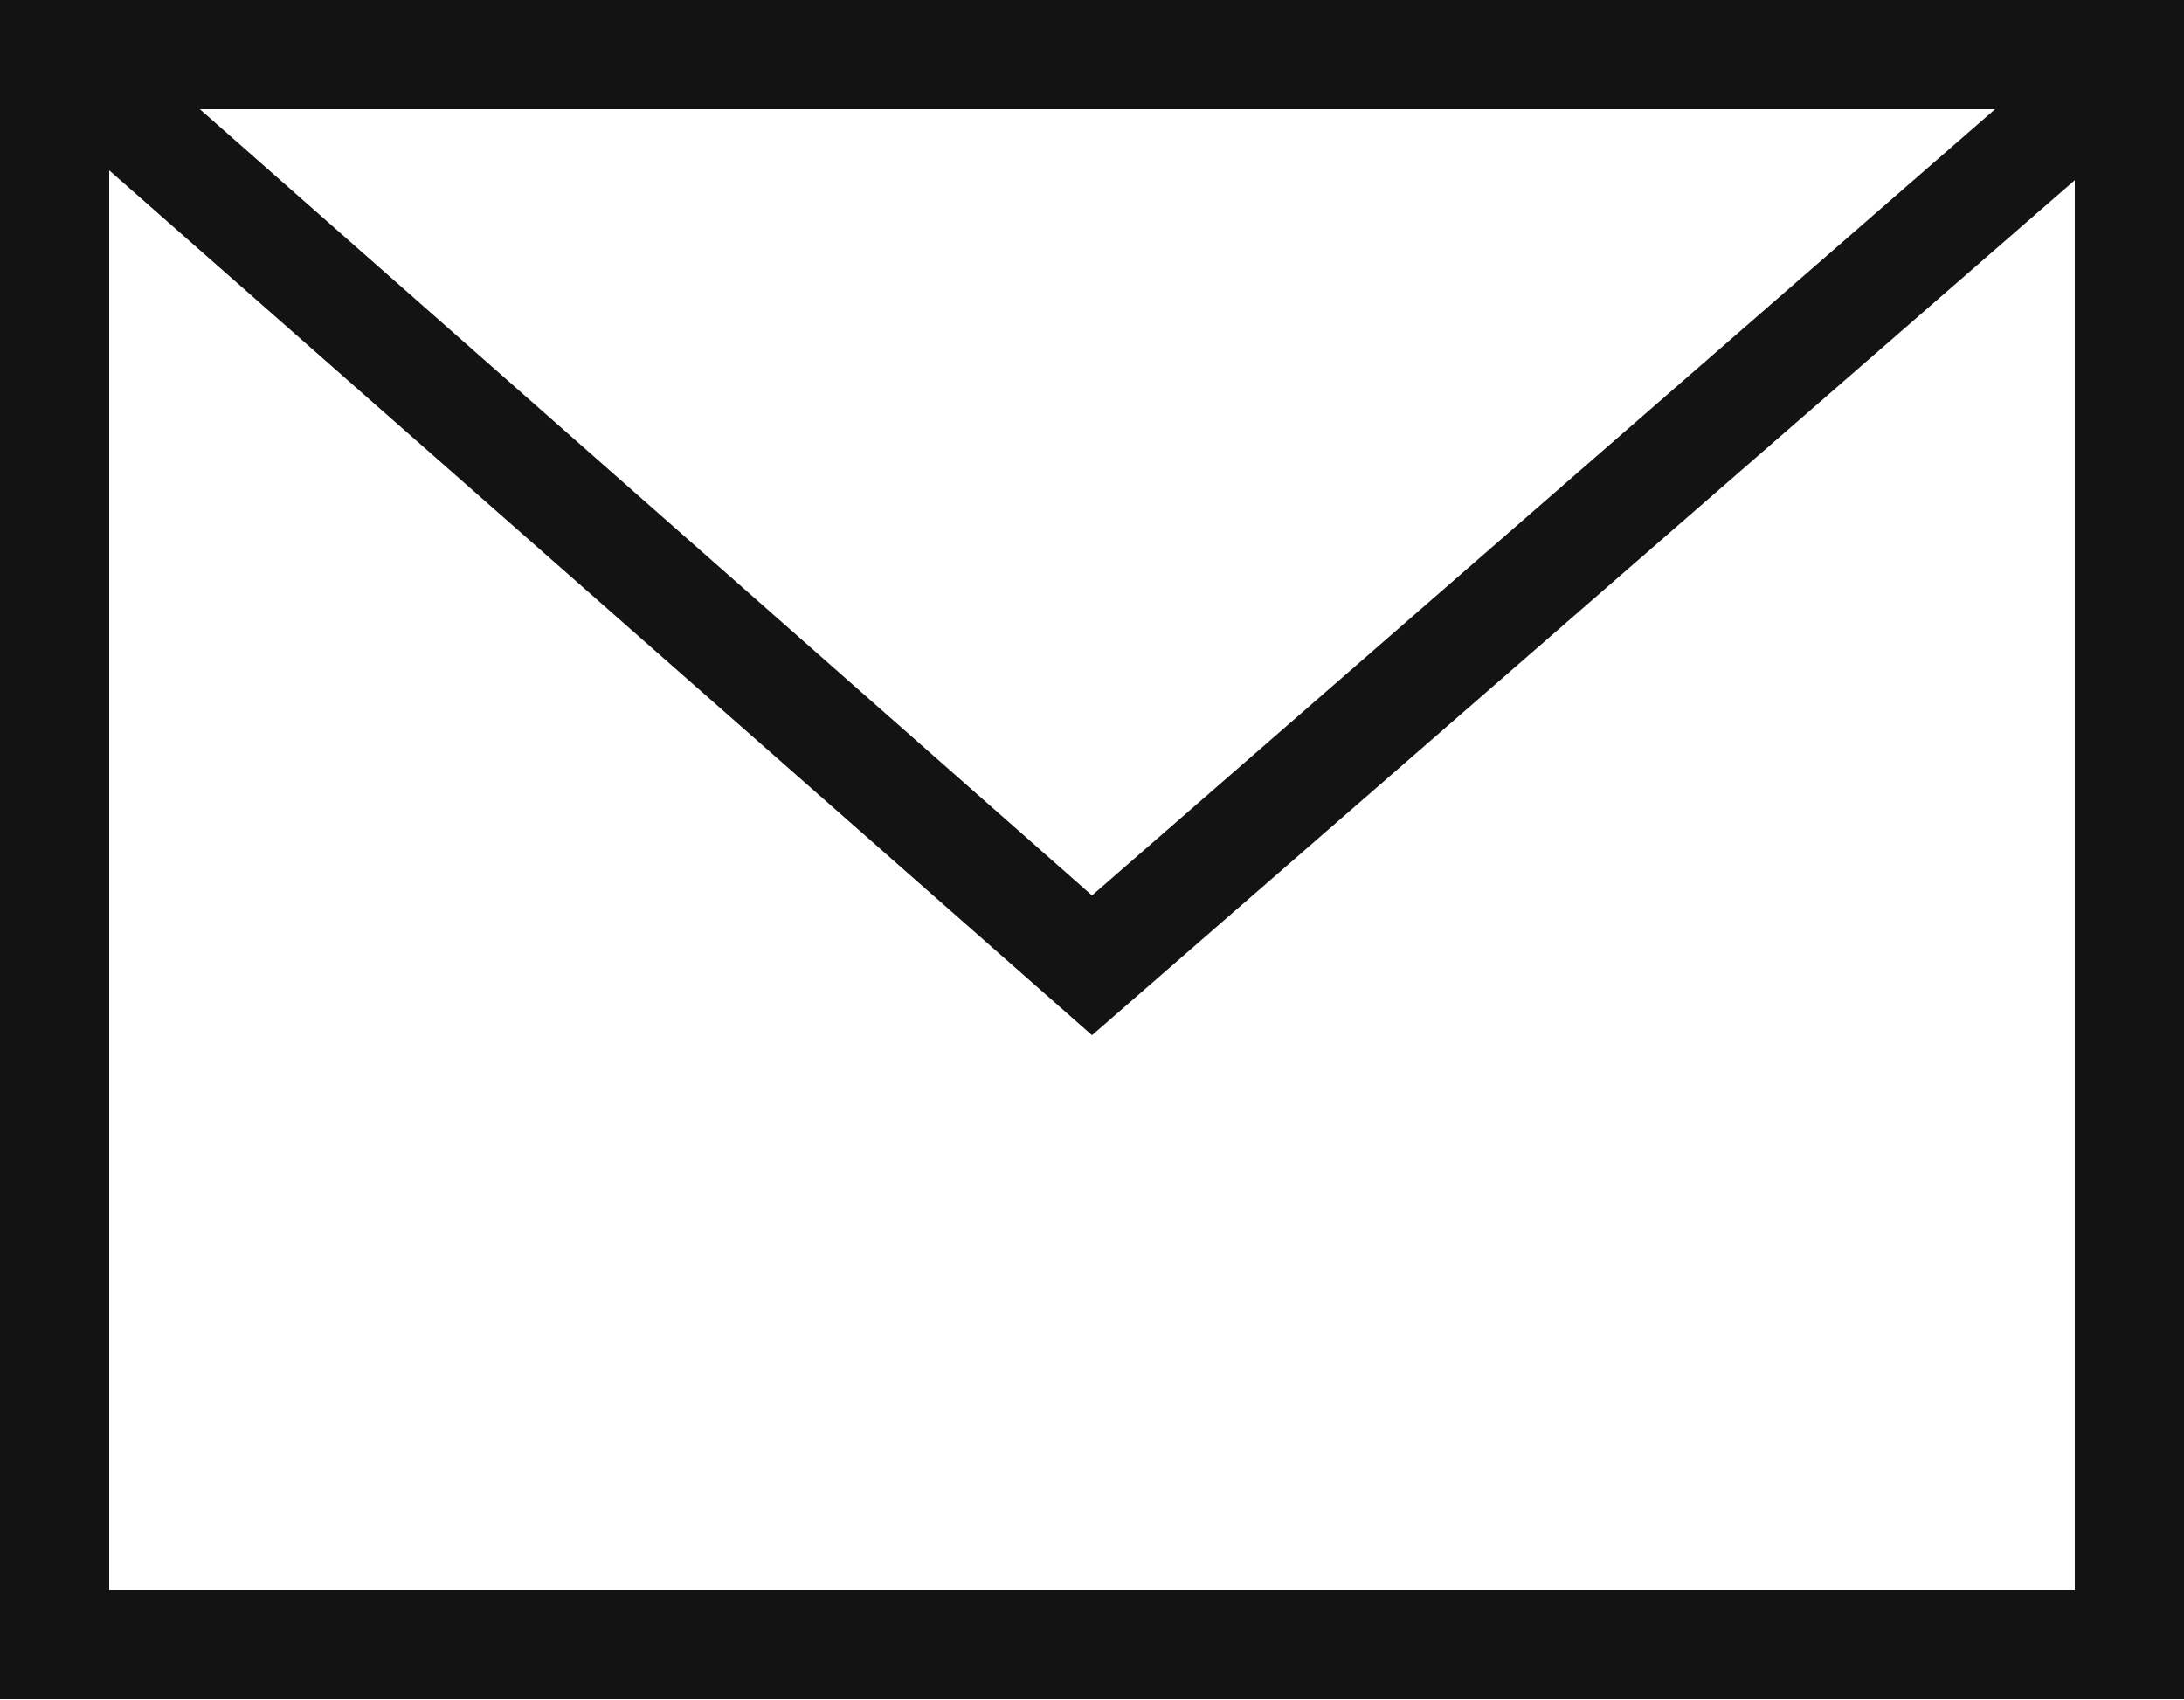
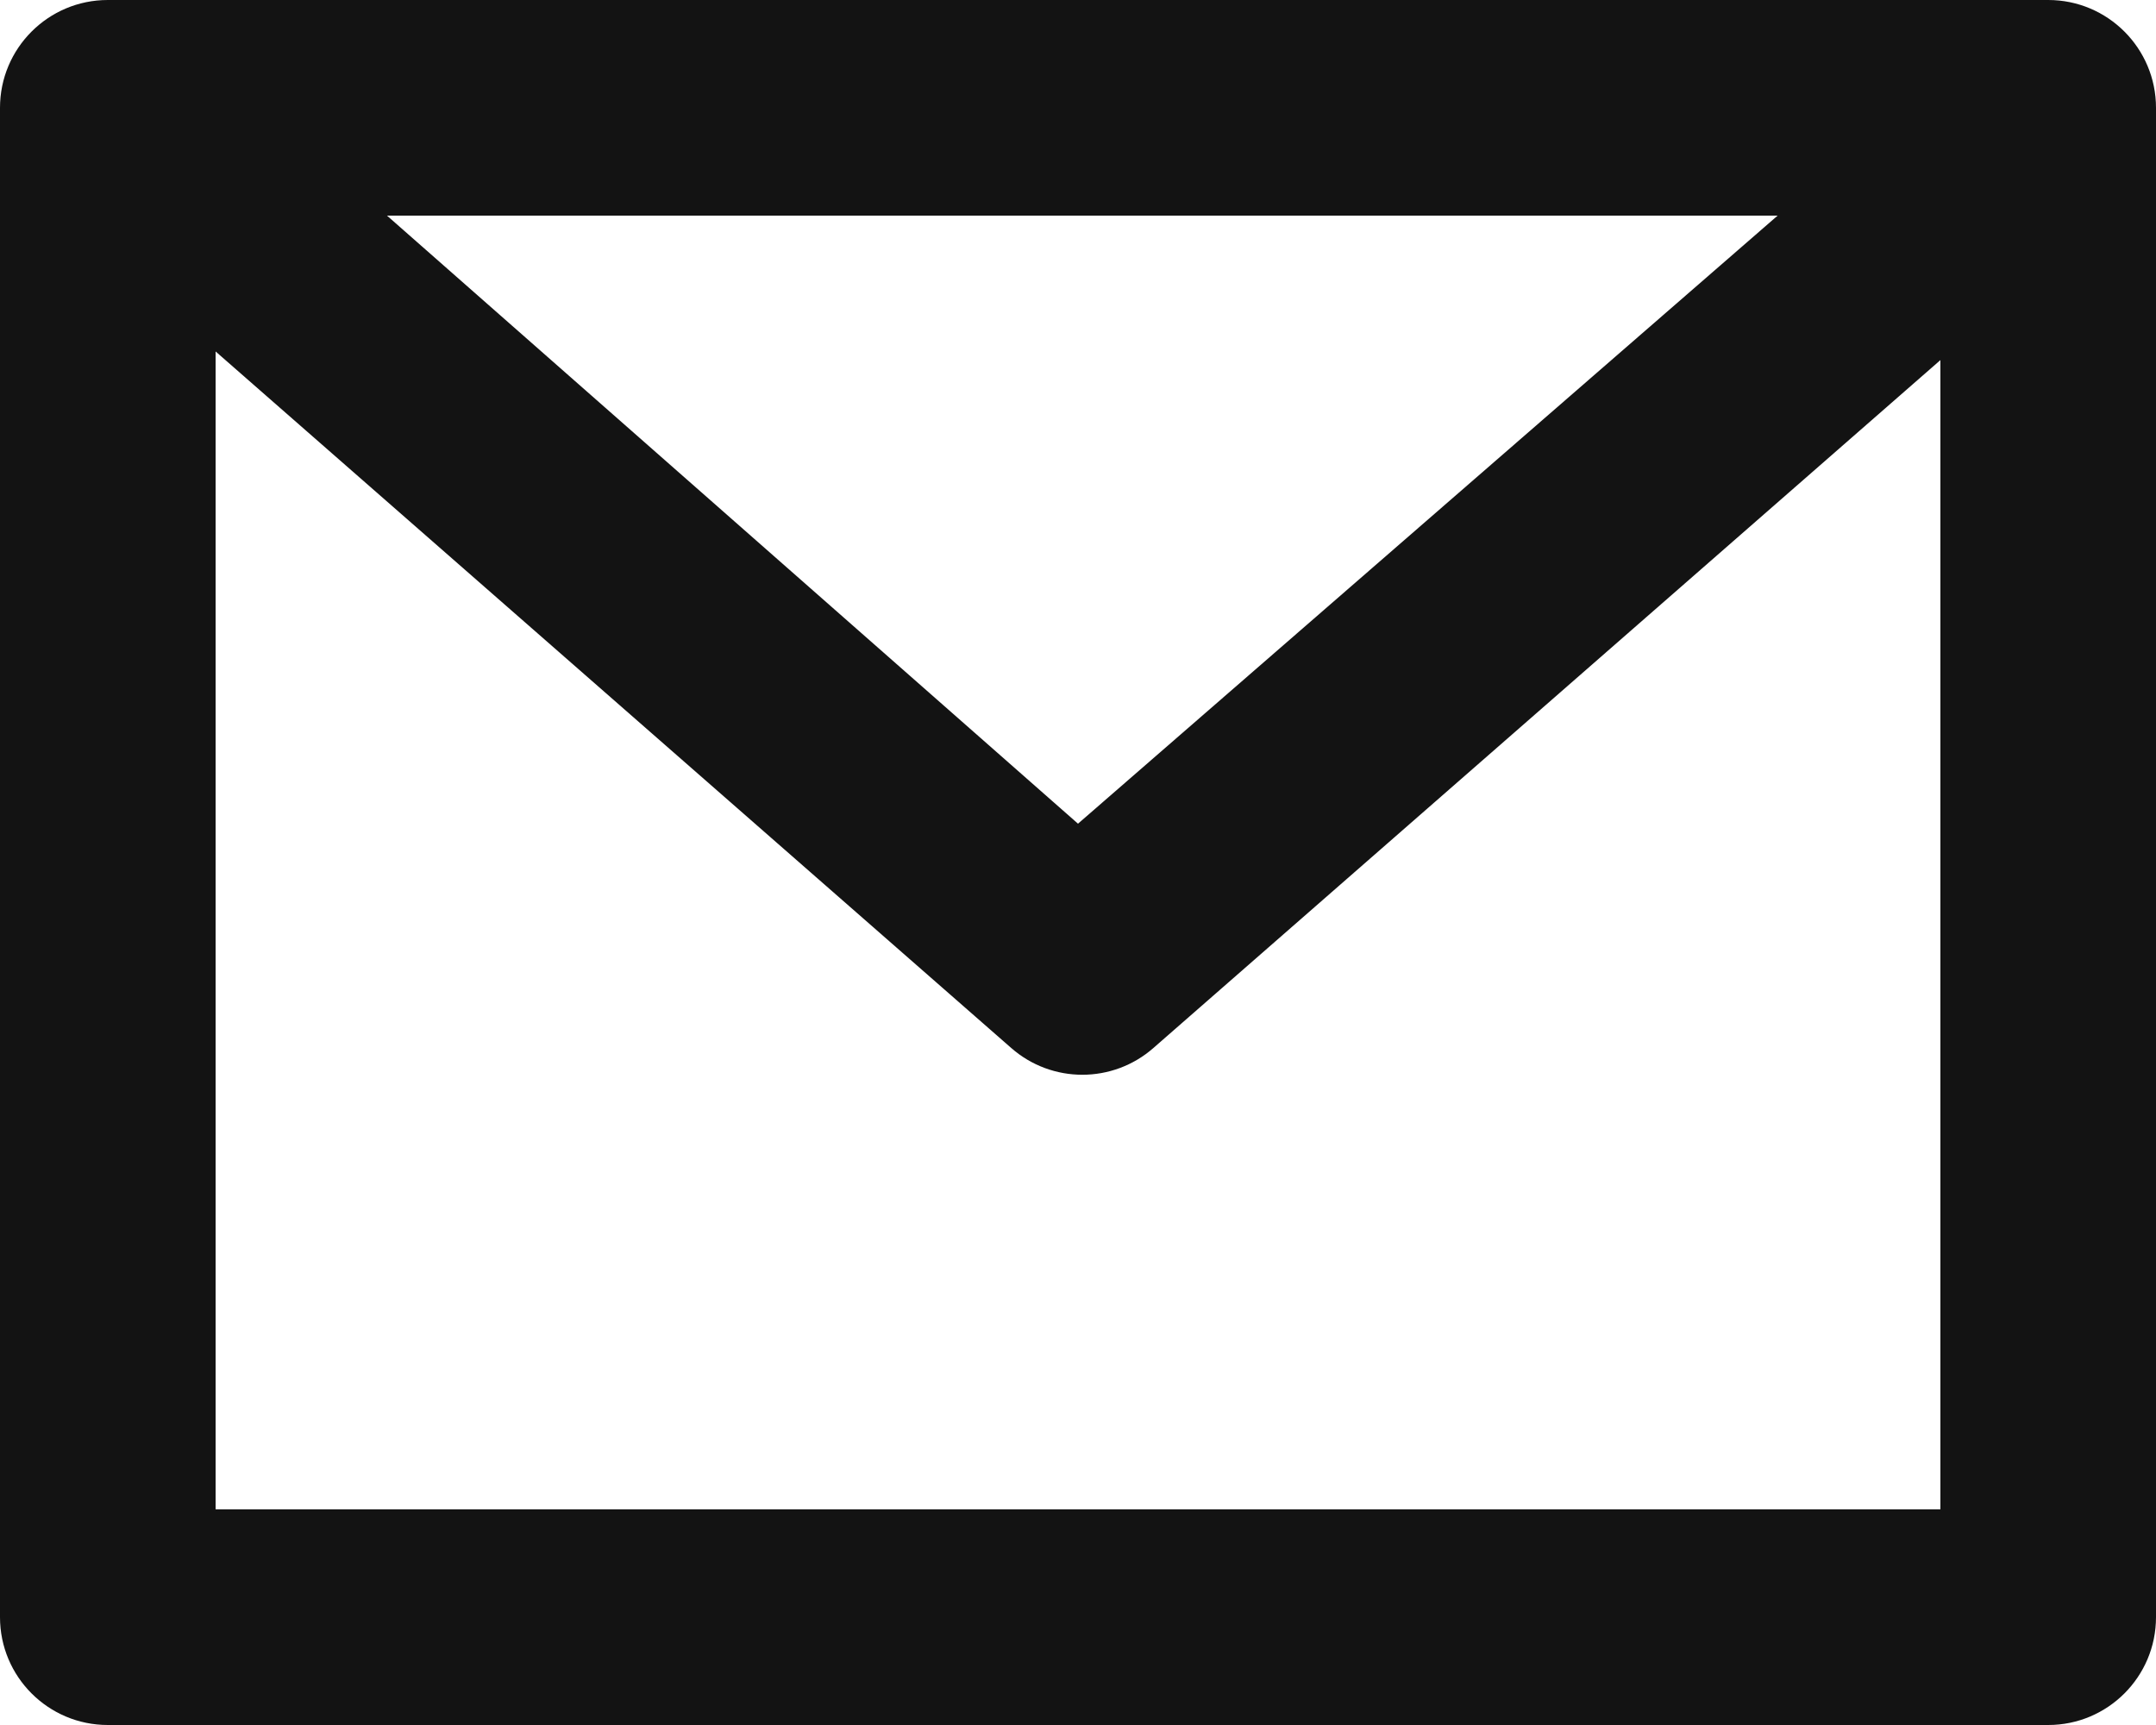
- <svg xmlns="http://www.w3.org/2000/svg" id="Layer_1" data-name="Layer 1" viewBox="0 0 20 15.56">
+ <svg xmlns="http://www.w3.org/2000/svg" id="Layer_1" data-name="Layer 1" viewBox="0 0 20 16">
  <defs>
-     <style>.cls-1{fill:#131313;}</style>
+     <style>.cls-1{fill:#131313}</style>
  </defs>
-   <path class="cls-1" d="M0 0v15.56h20V0zm18.27 1L10 8.2 1.83 1zM1 14.56v-13l9 7.92 9-7.83v12.91z" />
+   <path class="cls-1" d="M19 2H1a1 1 0 0 0-1 1v14a1 1 0 0 0 1 1h18a1 1 0 0 0 1-1V3a1 1 0 0 0-1-1zm-2.51 2L10 9.64 3.59 4zM2 16V5.26l7.38 6.46a1 1 0 0 0 1.32 0L18 5.34V16z" transform="translate(0 -2)" />
</svg>
